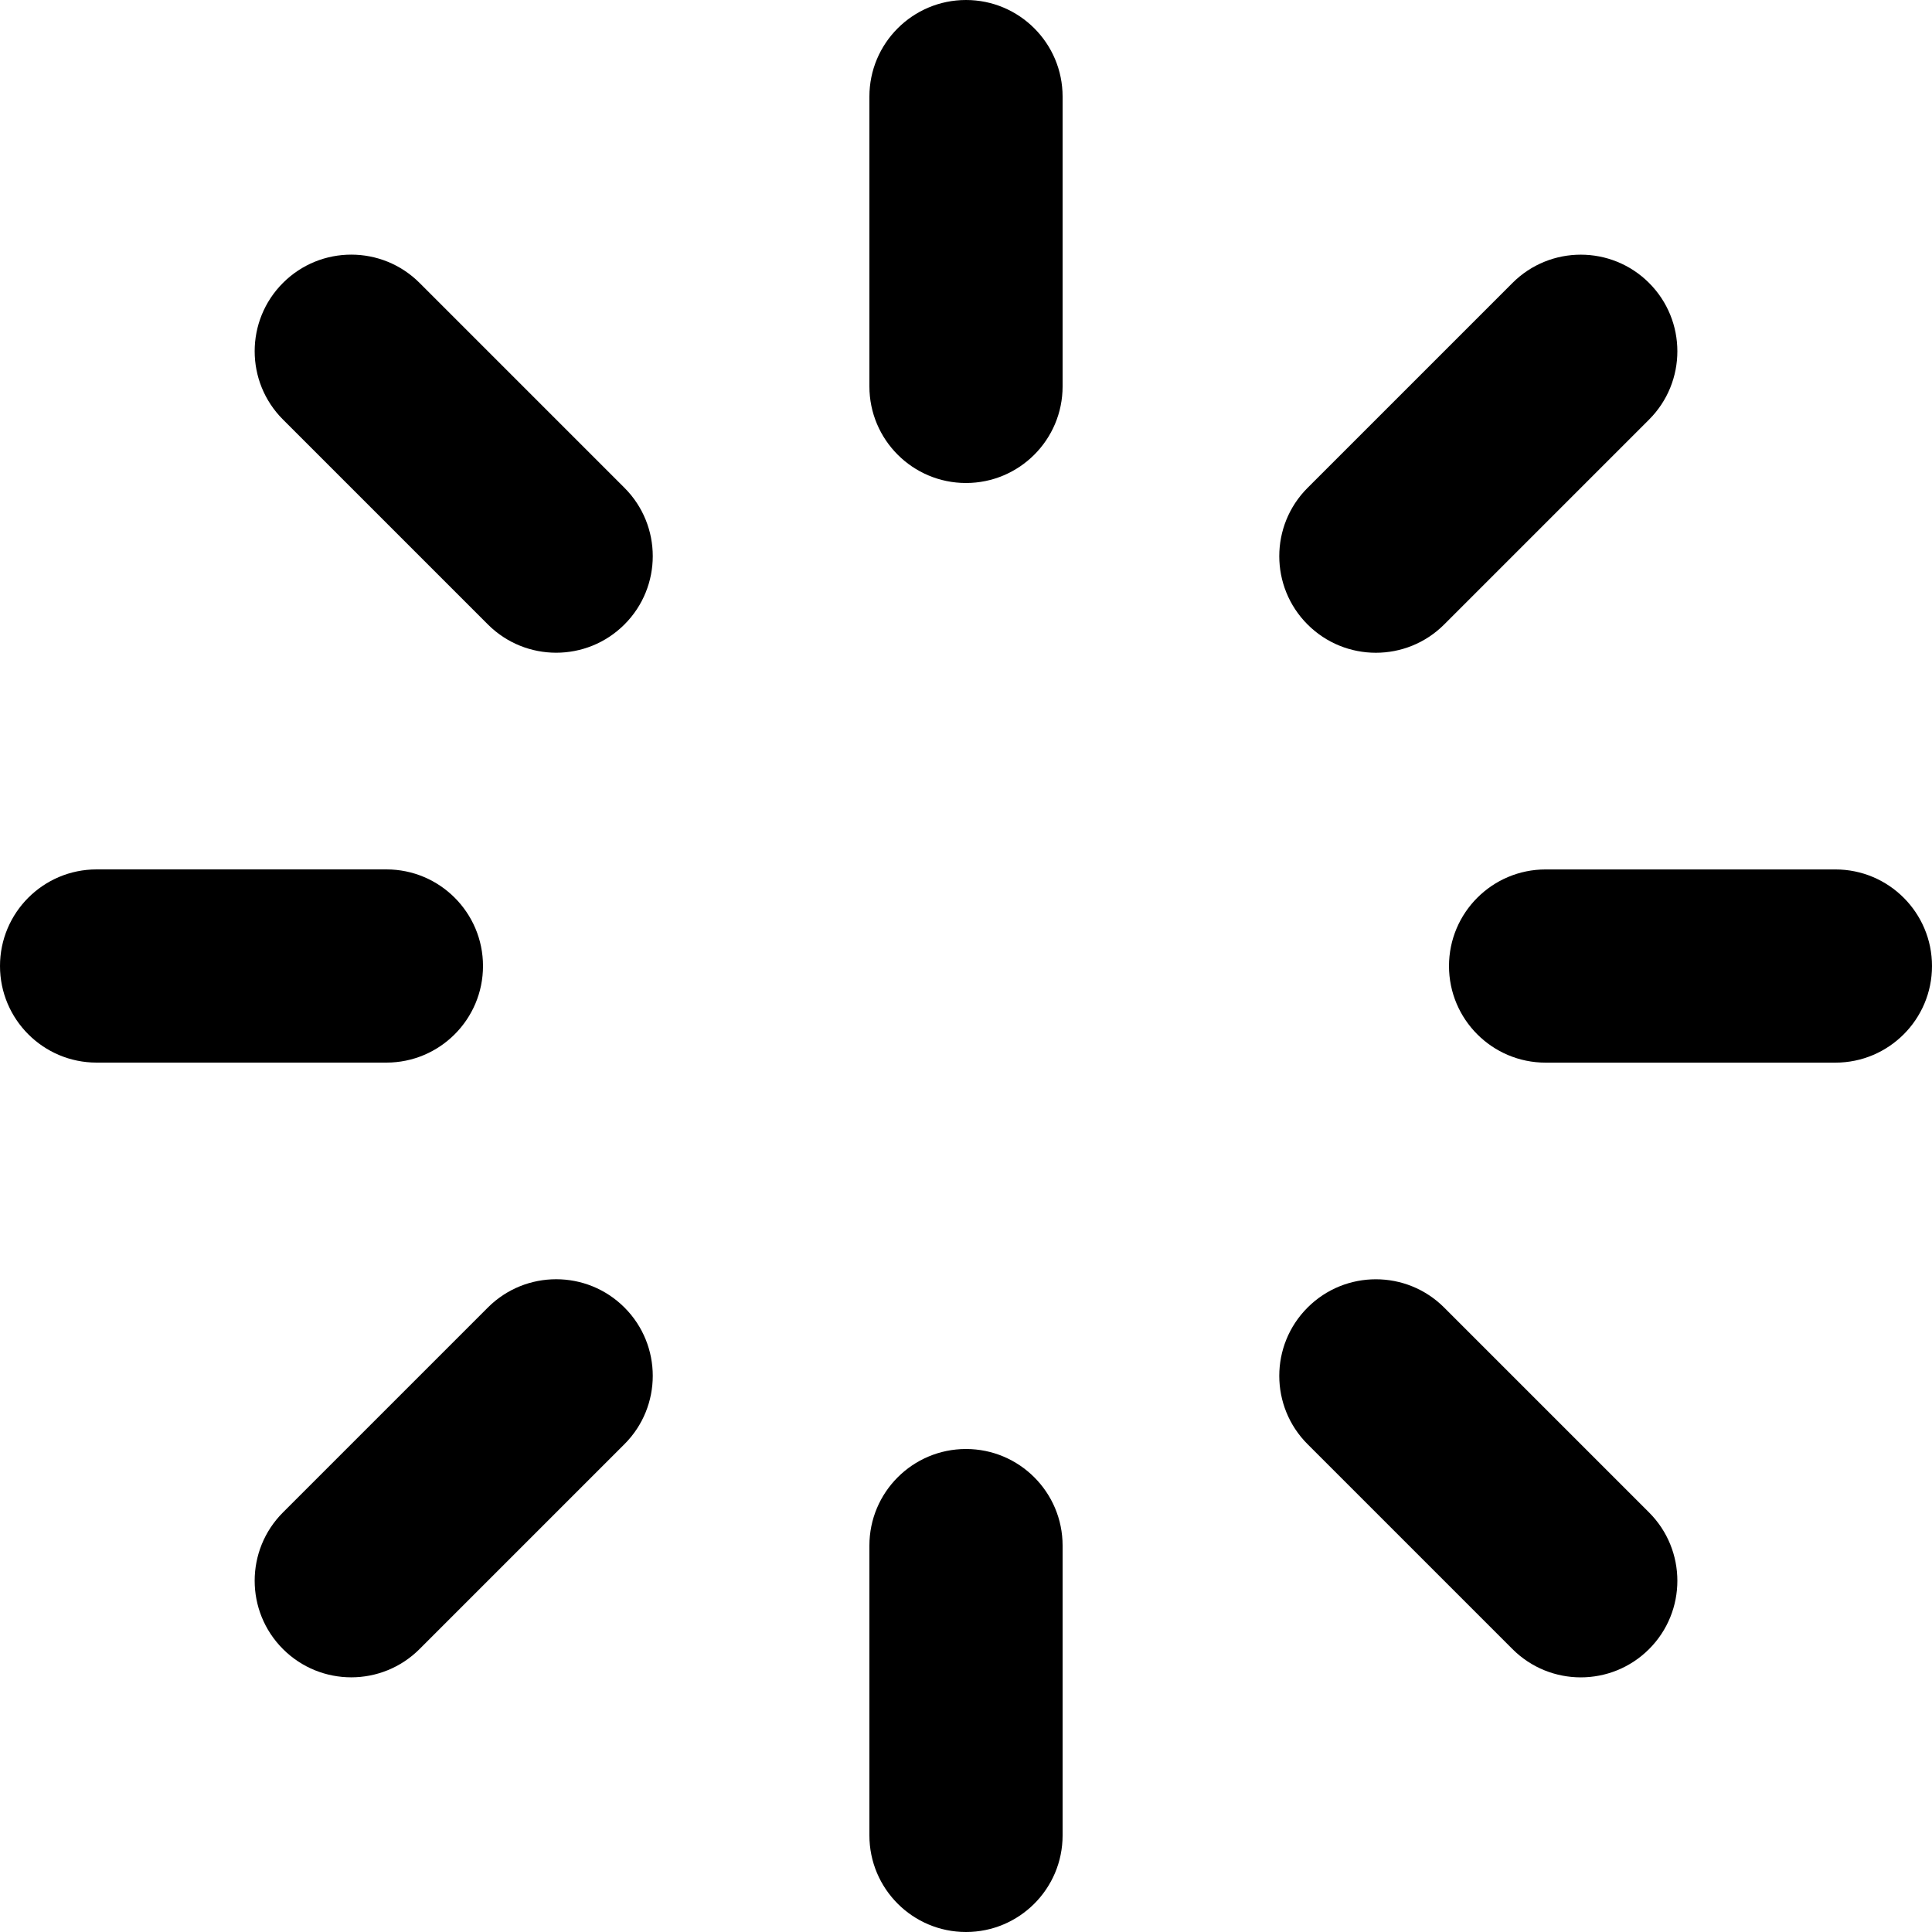
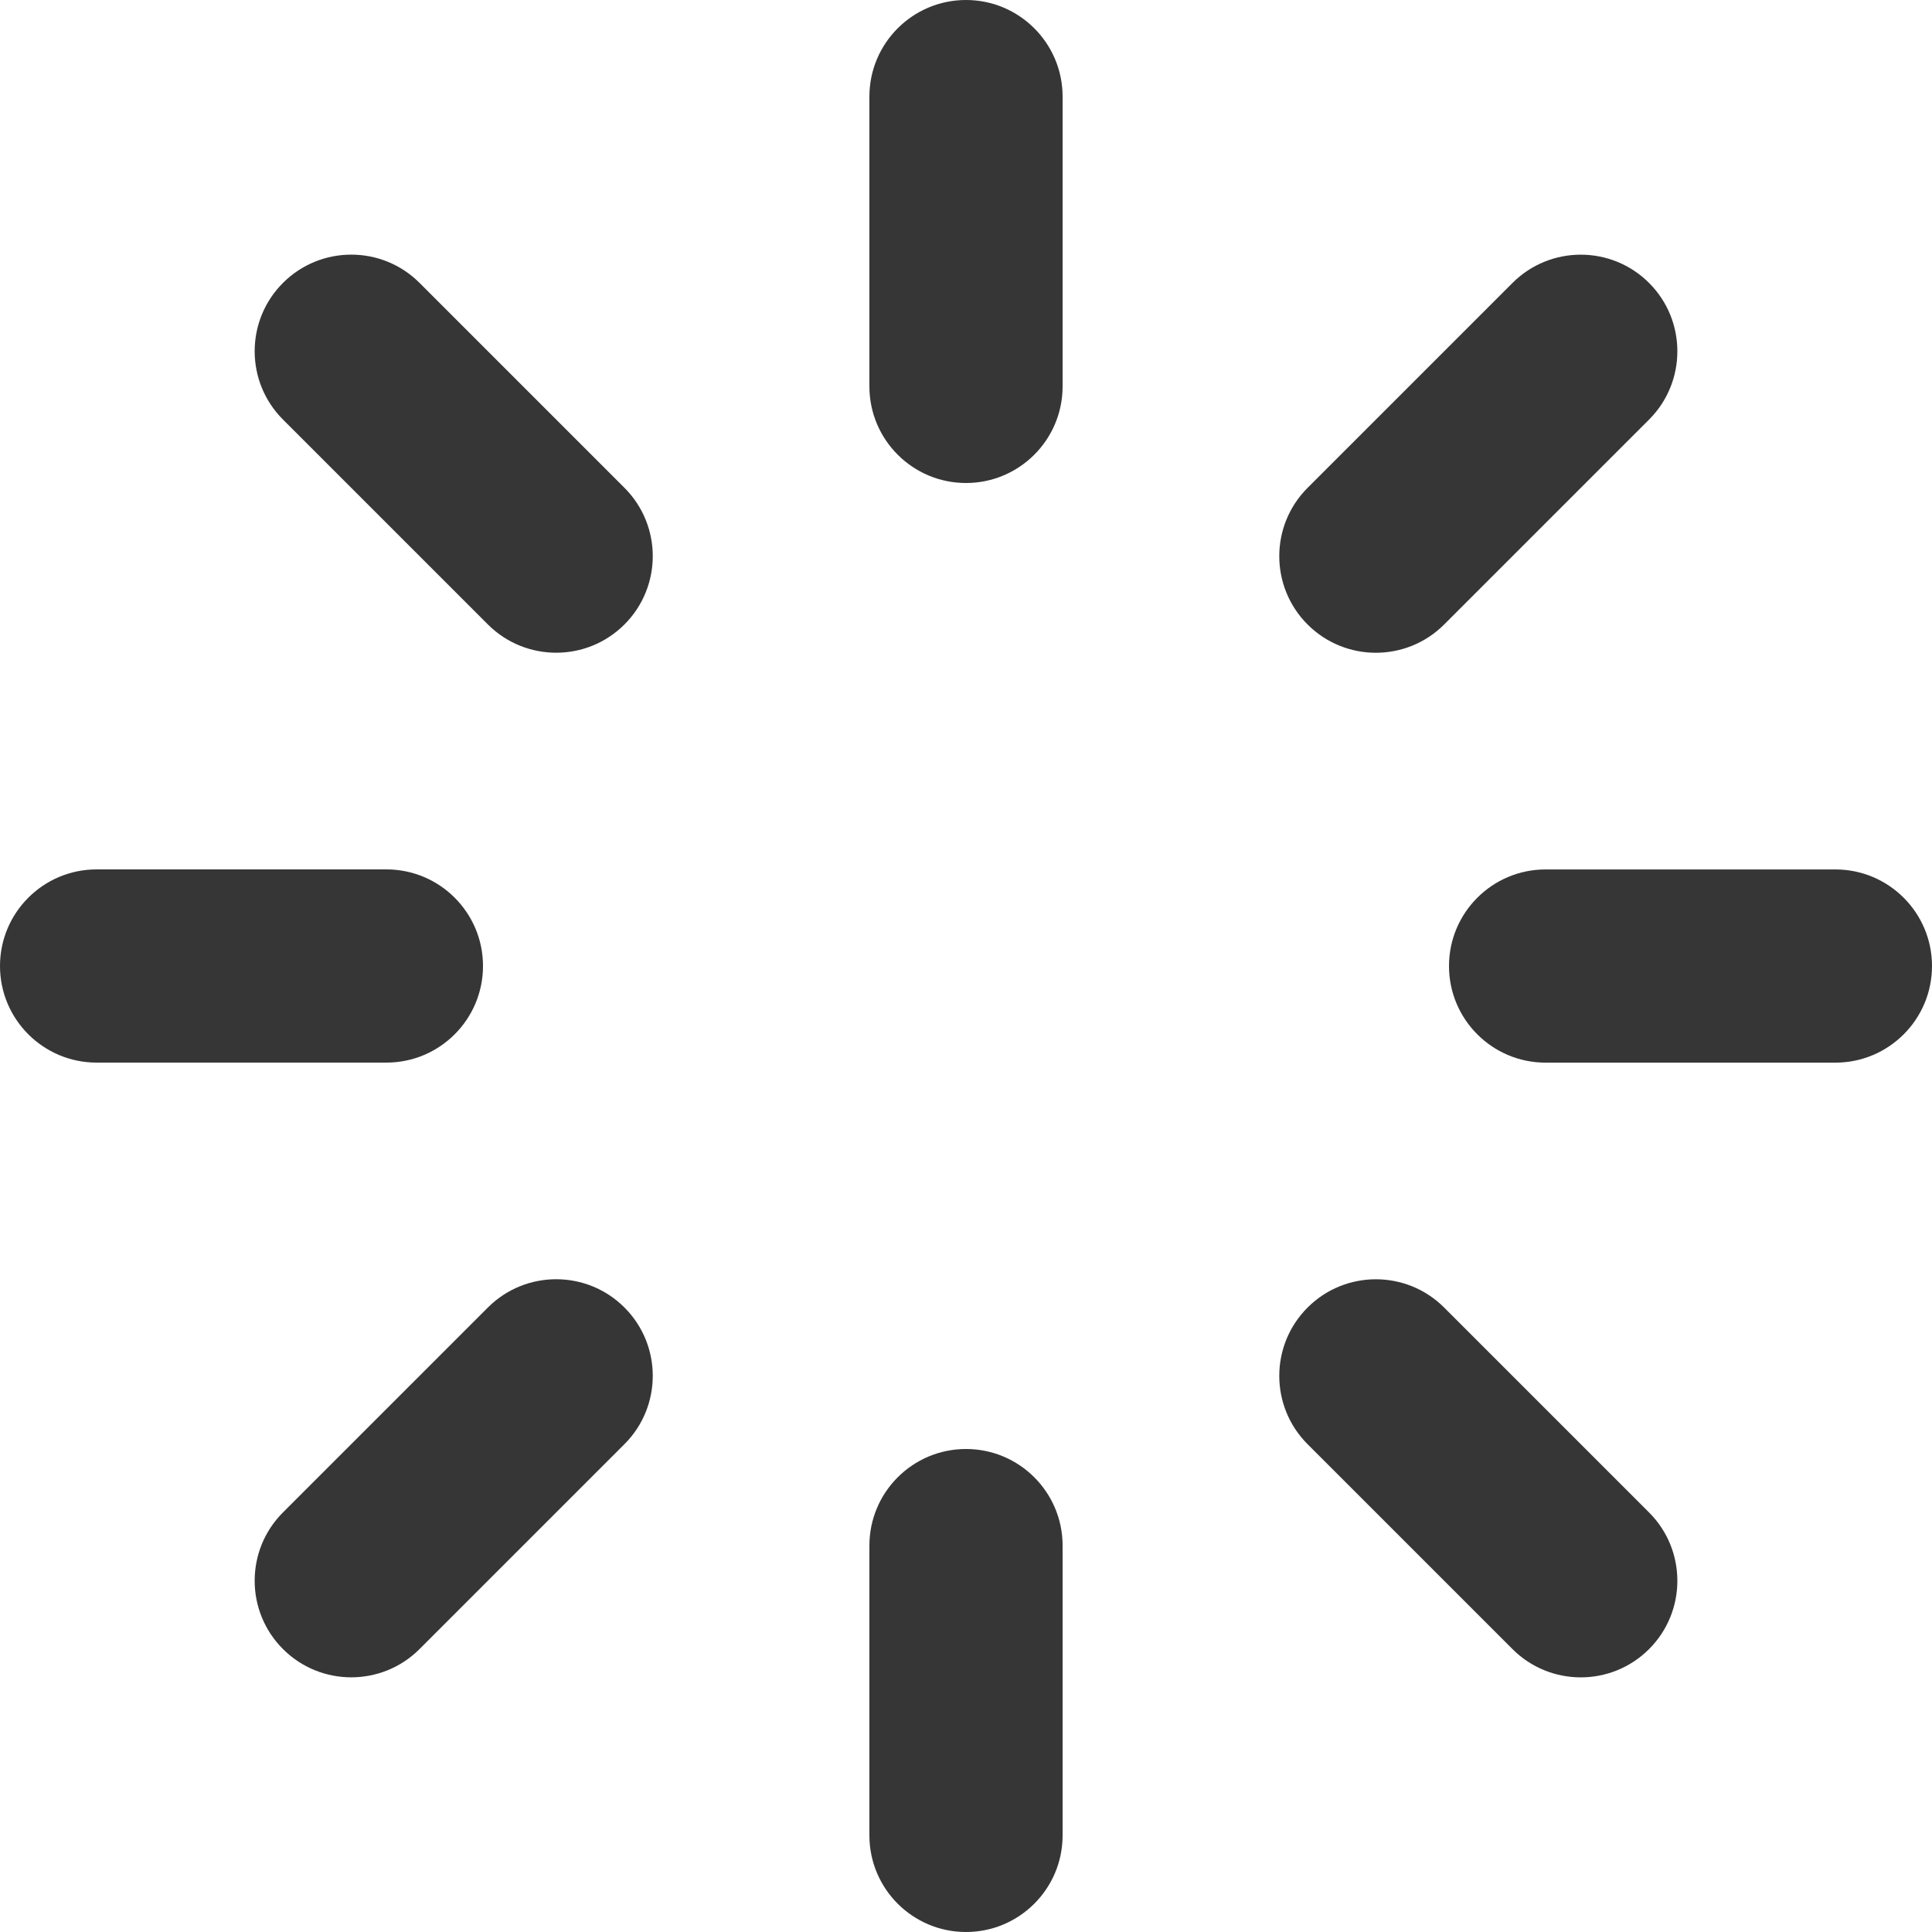
<svg xmlns="http://www.w3.org/2000/svg" fill="none" height="48" viewBox="0 0 48 48" width="48">
-   <path clip-rule="evenodd" d="m24 0c1.325 0 2.4 1.075 2.4 2.4v7.2c0 1.325-1.075 2.4-2.4 2.4s-2.4-1.075-2.4-2.4v-7.2c0-1.325 1.075-2.4 2.4-2.4zm-16.97 7.029c.937-.937 2.457-.937 3.394 0l5.091 5.091c.937.937.937 2.457 0 3.394-.937.937-2.457.937-3.394 0l-5.091-5.091c-.937-.937-.937-2.457 0-3.394zm33.941.001c.937.937.937 2.457 0 3.394l-5.091 5.091c-.937.937-2.457.937-3.394 0-.937-.937-.937-2.457 0-3.394l5.091-5.091c.937-.937 2.457-.937 3.394-0zm-40.971 16.97c0-1.325 1.075-2.4 2.4-2.4h7.2c1.325 0 2.4 1.075 2.4 2.4 0 1.325-1.075 2.4-2.4 2.4h-7.2c-1.325 0-2.4-1.075-2.4-2.4zm36 .001c0-1.325 1.075-2.4 2.4-2.4h7.2c1.325 0 2.4 1.075 2.4 2.4 0 1.325-1.075 2.4-2.4 2.4h-7.2c-1.325 0-2.4-1.075-2.4-2.4zm-20.485 8.484c.937.937.937 2.457 0 3.394l-5.091 5.091c-.937.937-2.457.937-3.394 0-.937-.937-.937-2.457 0-3.394l5.091-5.091c.937-.937 2.457-.937 3.394 0zm16.971.001c.937-.937 2.457-.937 3.394 0l5.091 5.091c.937.937.937 2.457 0 3.394-.937.937-2.457.937-3.394 0l-5.091-5.091c-.937-.937-.937-2.457 0-3.394zm-8.486 3.514c1.325 0 2.4 1.075 2.4 2.4v7.2c0 1.325-1.075 2.4-2.4 2.4s-2.4-1.075-2.4-2.4v-7.2c0-1.325 1.075-2.4 2.4-2.4z" fill="#000" fill-rule="evenodd" />
+   <path clip-rule="evenodd" d="m24 0c1.325 0 2.4 1.075 2.4 2.4v7.2c0 1.325-1.075 2.4-2.4 2.4s-2.4-1.075-2.4-2.4v-7.2c0-1.325 1.075-2.4 2.4-2.4zm-16.97 7.029c.937-.937 2.457-.937 3.394 0l5.091 5.091c.937.937.937 2.457 0 3.394-.937.937-2.457.937-3.394 0l-5.091-5.091c-.937-.937-.937-2.457 0-3.394zm33.941.001c.937.937.937 2.457 0 3.394l-5.091 5.091c-.937.937-2.457.937-3.394 0-.937-.937-.937-2.457 0-3.394l5.091-5.091c.937-.937 2.457-.937 3.394-0zm-40.971 16.97c0-1.325 1.075-2.4 2.4-2.4h7.2c1.325 0 2.4 1.075 2.4 2.4 0 1.325-1.075 2.4-2.4 2.4h-7.2c-1.325 0-2.4-1.075-2.4-2.4zm36 .001c0-1.325 1.075-2.4 2.4-2.4h7.2c1.325 0 2.4 1.075 2.4 2.4 0 1.325-1.075 2.4-2.4 2.4h-7.2c-1.325 0-2.4-1.075-2.4-2.4zm-20.485 8.484c.937.937.937 2.457 0 3.394l-5.091 5.091c-.937.937-2.457.937-3.394 0-.937-.937-.937-2.457 0-3.394l5.091-5.091c.937-.937 2.457-.937 3.394 0zm16.971.001c.937-.937 2.457-.937 3.394 0l5.091 5.091c.937.937.937 2.457 0 3.394-.937.937-2.457.937-3.394 0l-5.091-5.091c-.937-.937-.937-2.457 0-3.394zm-8.486 3.514c1.325 0 2.4 1.075 2.4 2.4v7.2c0 1.325-1.075 2.4-2.4 2.4s-2.4-1.075-2.4-2.4v-7.2c0-1.325 1.075-2.4 2.4-2.4z" fill="#363636" fill-rule="evenodd" />
</svg>
